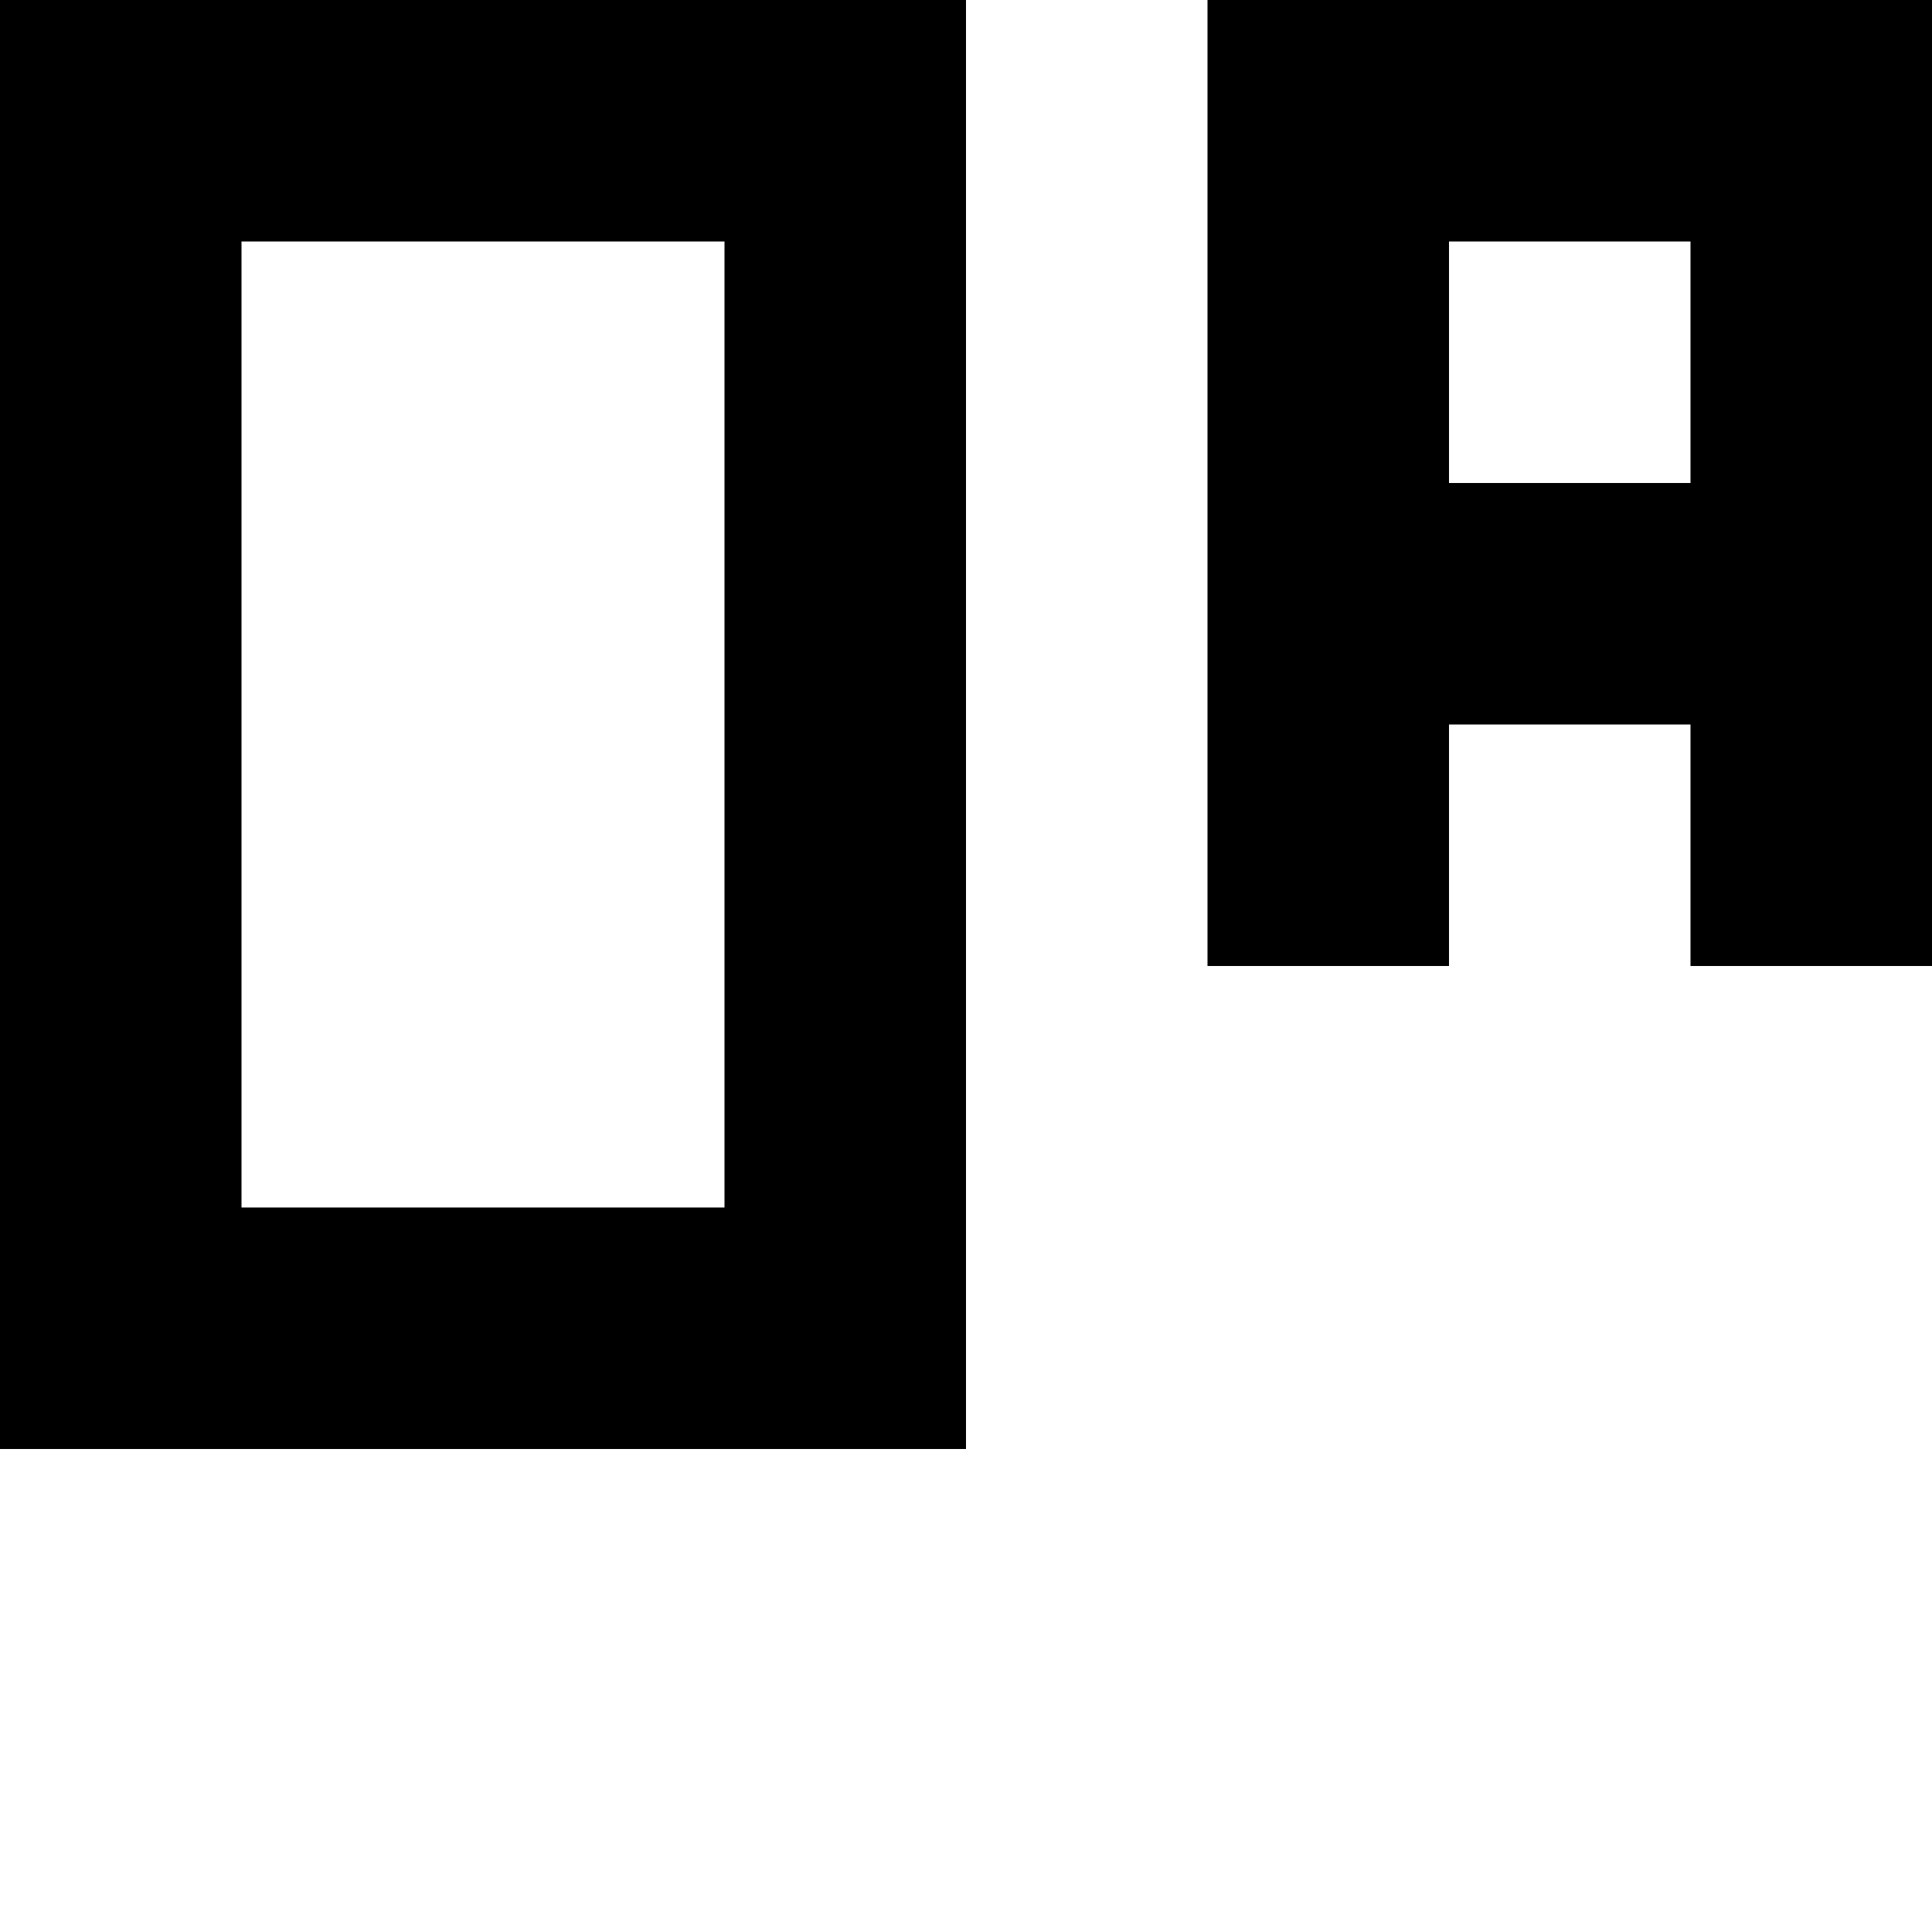
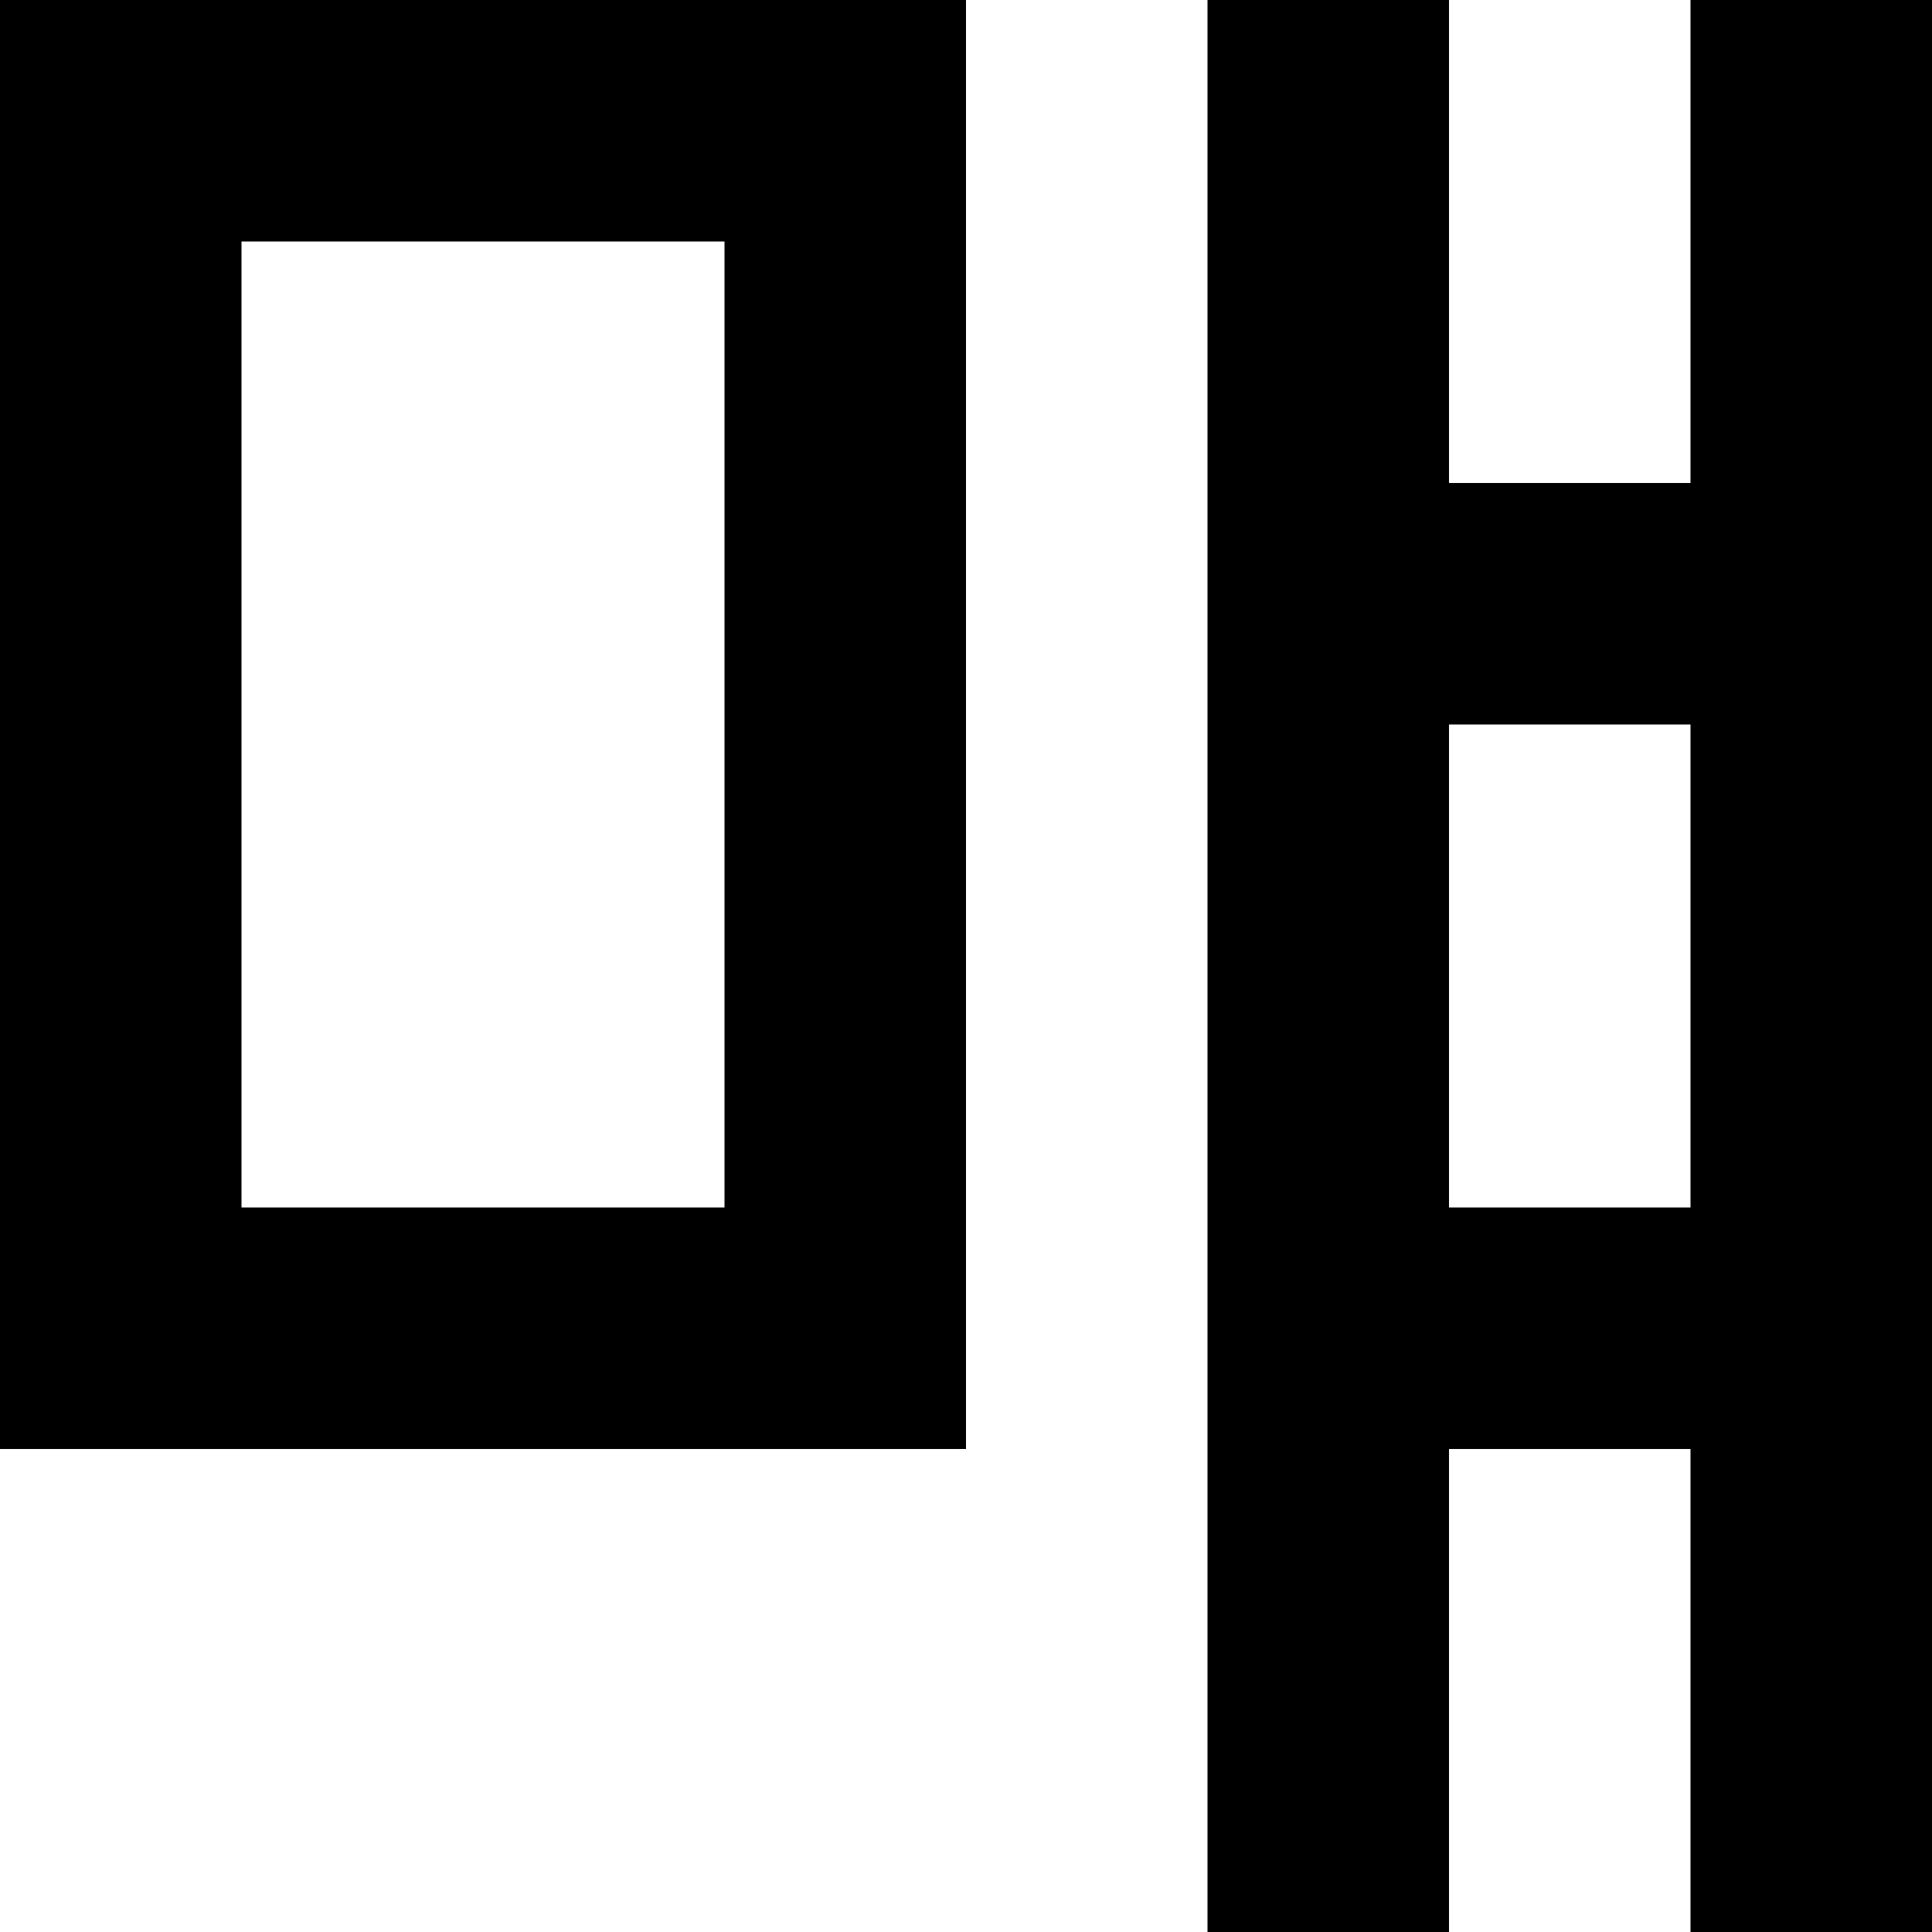
<svg xmlns="http://www.w3.org/2000/svg" viewBox="0 0 8 8">
-   <path d="M0 0h1v1H0zM1 0h1v1H1zM2 0h1v1H2zM3 0h1v1H3zM0 1h1v1H0zM3 1h1v1H3zM0 2h1v1H0zM3 2h1v1H3zM0 3h1v1H0zM3 3h1v1H3zM0 4h1v1H0zM3 4h1v1H3zM0 5h1v1H0zM1 5h1v1H1zM2 5h1v1H2zM3 5h1v1H3zM5 0h1v1H5zM6 0h1v1H6zM7 0h1v1H7zM5 1h1v1H5zM7 1h1v1H7zM5 2h1v1H5zM6 2h1v1H6zM7 2h1v1H7zM5 3h1v1H5zM7 3h1v1H7z" />
+   <path d="M0 0h1v1H0zM1 0h1v1H1zM2 0h1v1H2zM3 0h1v1H3zM0 1h1v1H0zM3 1h1v1H3zM0 2h1v1H0zM3 2h1v1H3zM0 3h1v1H0zM3 3h1v1H3zM0 4h1v1H0zM3 4h1v1H3zM0 5h1v1H0zM1 5h1v1H1zM2 5h1v1H2zM3 5h1v1H3zM5 0h1v1H5zM7 0h1v1H7zM5 1h1v1H5zM7 1h1v1H7zM5 2h1v1H5zM6 2h1v1H6zM7 2h1v1H7zM5 3h1v1H5zM7 3h1v1H7zM5 4h1v1H5zM7 4h1v1H7zM5 5h1v1H5zM6 5h1v1H6zM7 5h1v1H7zM5 6h1v1H5zM7 6h1v1H7zM5 7h1v1H5zM7 7h1v1H7z" />
</svg>
